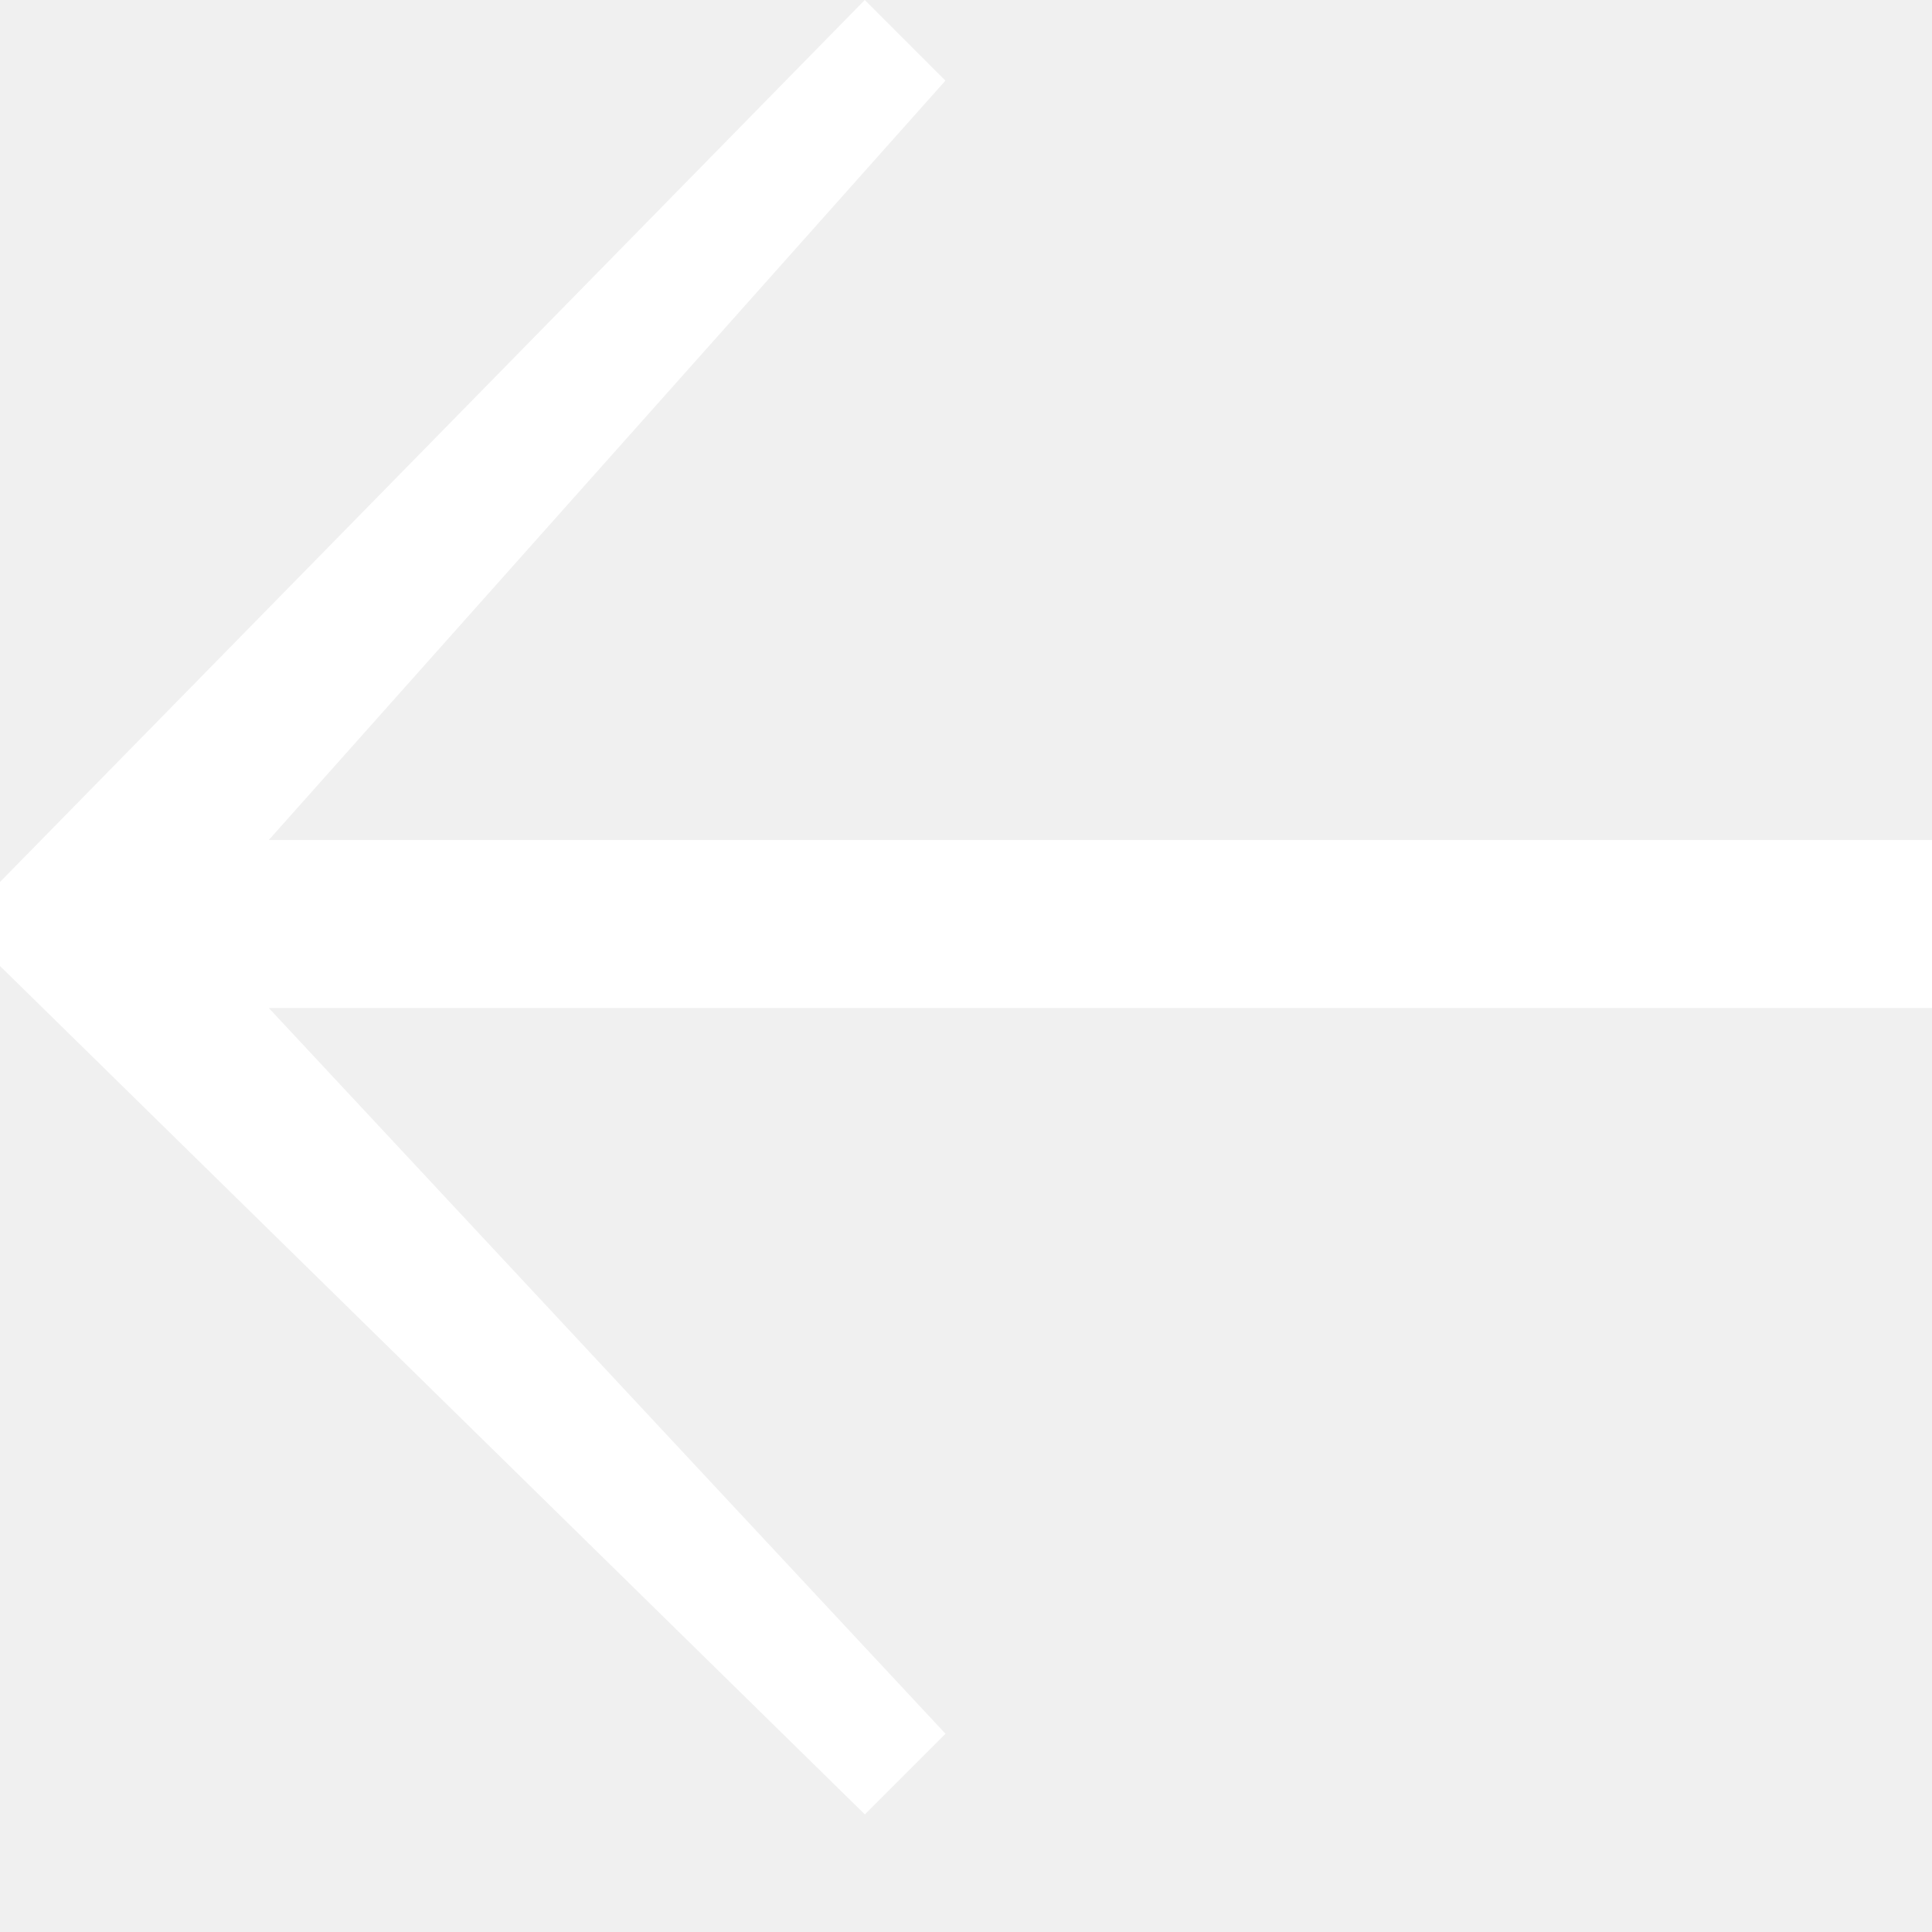
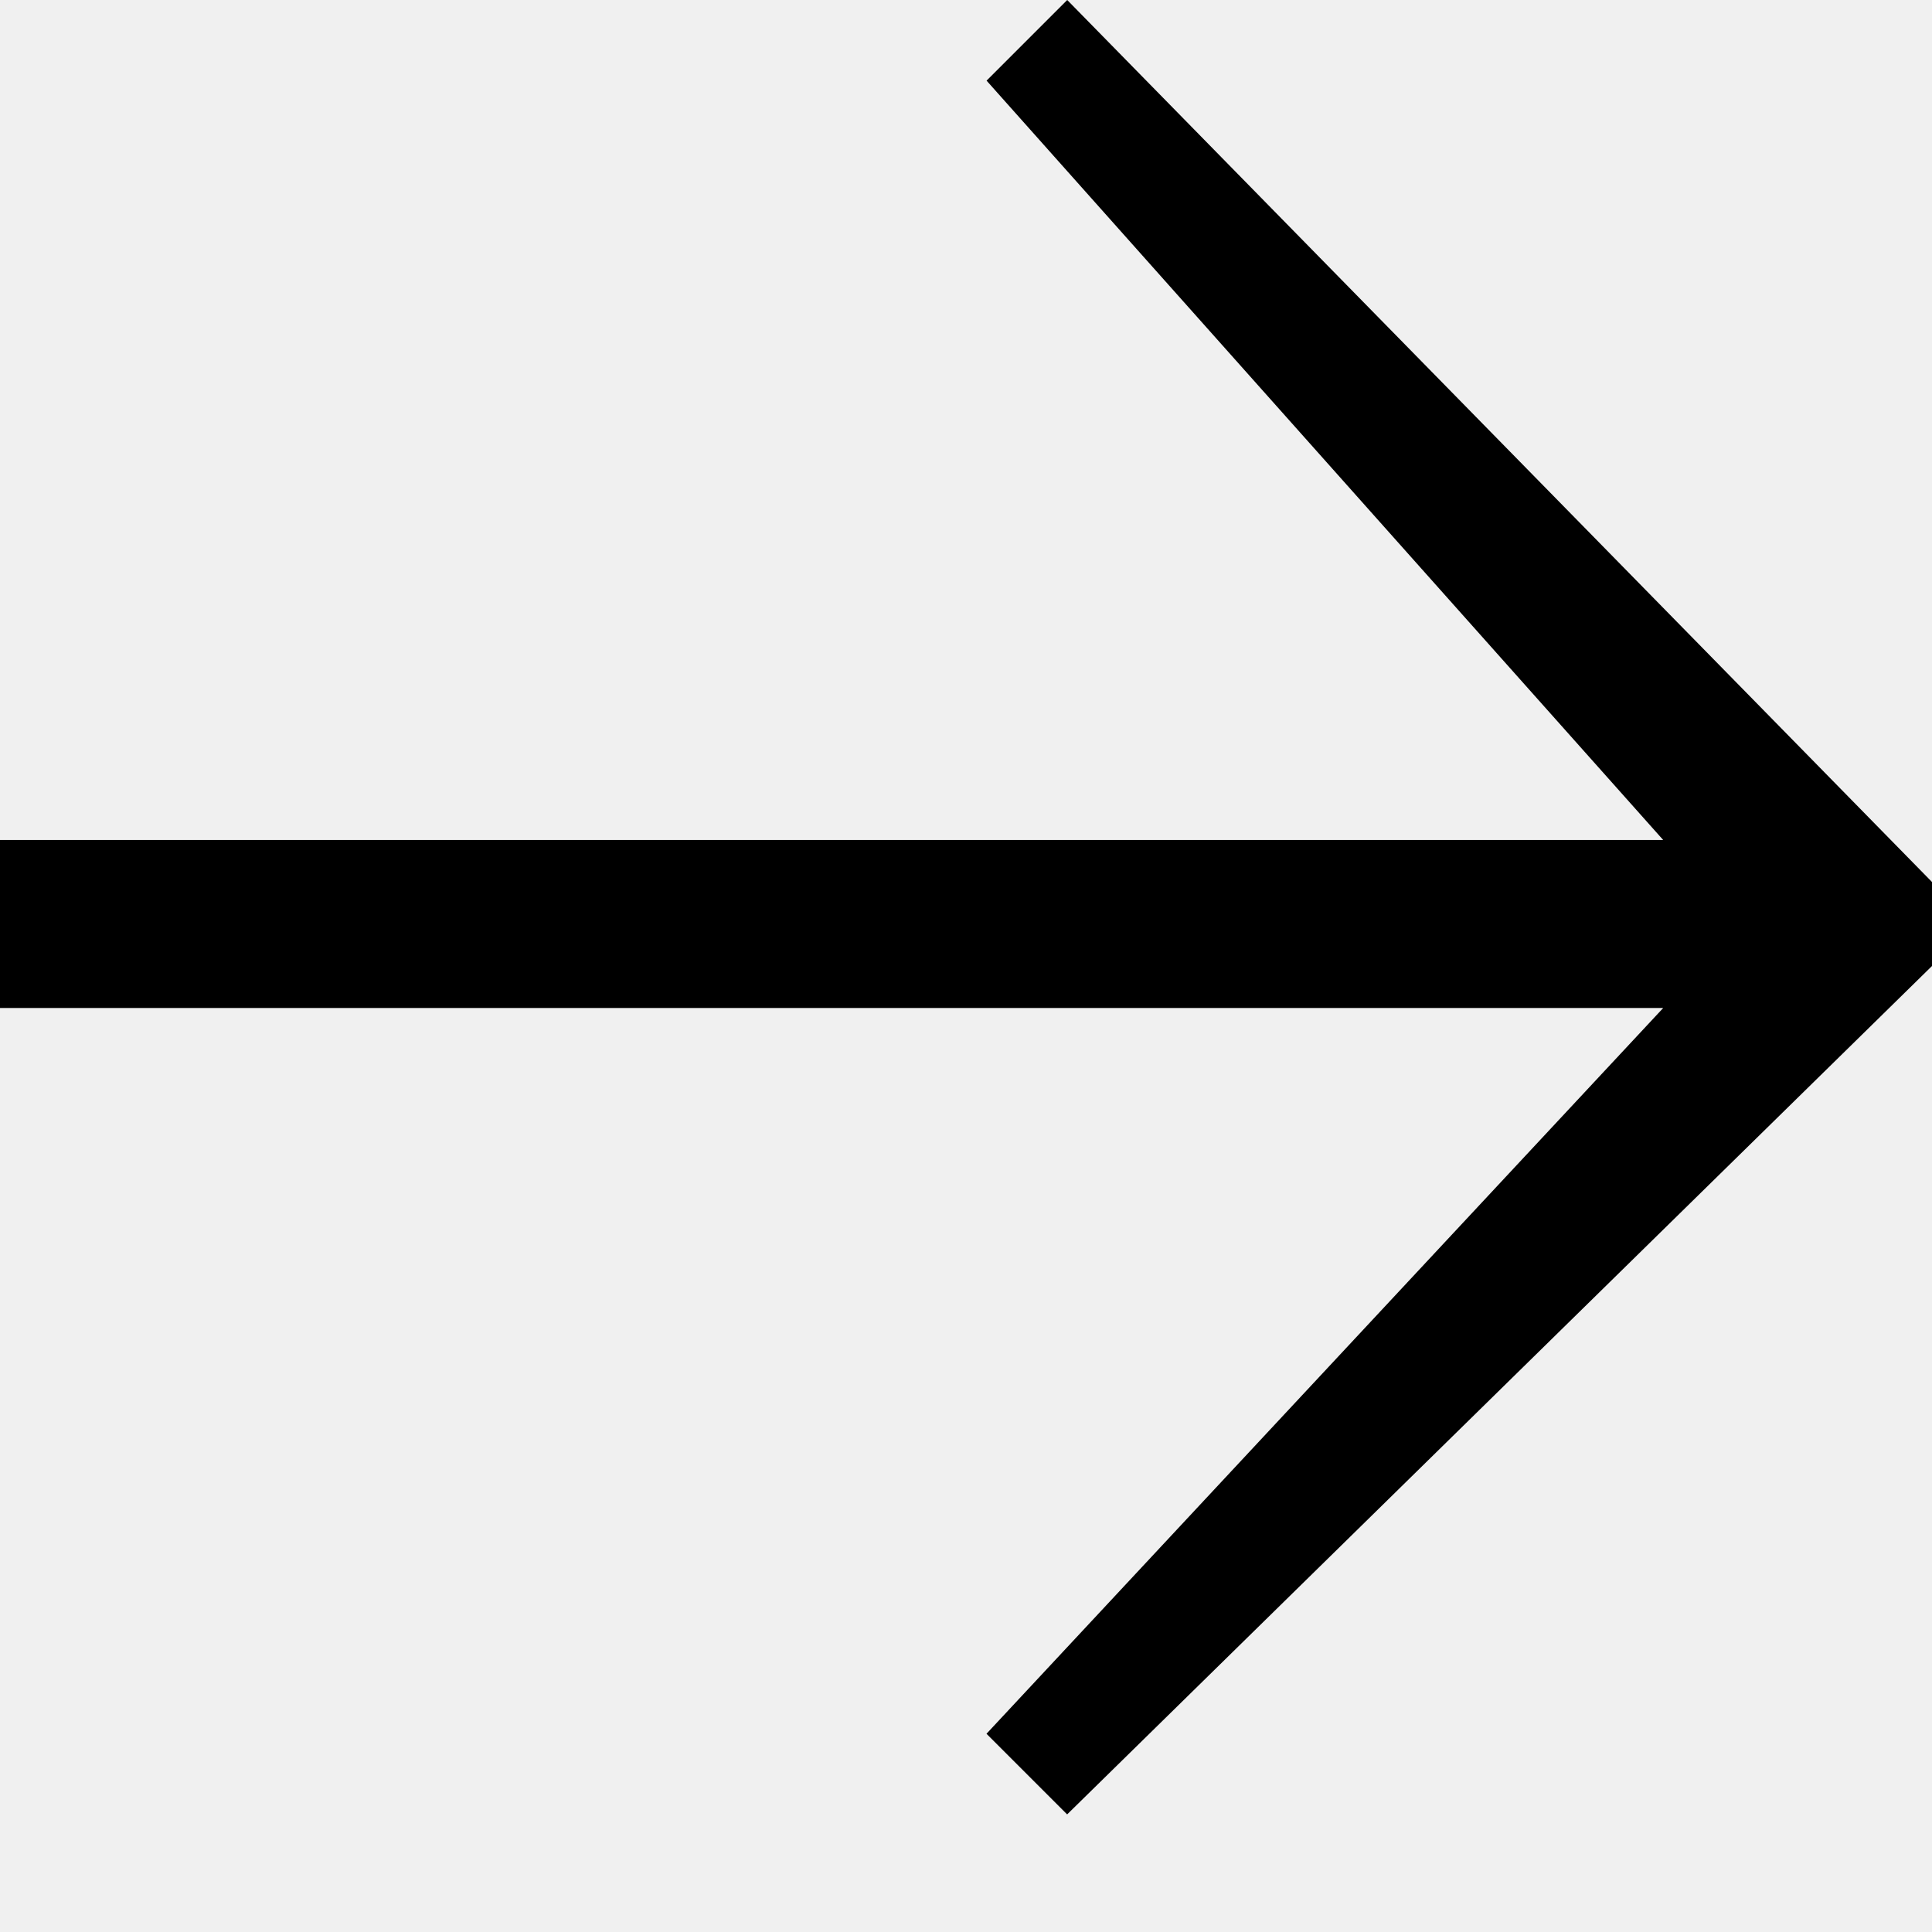
<svg xmlns="http://www.w3.org/2000/svg" width="23" height="23" viewBox="0 0 23 23">
-   <g fill="none">
-     <path d="M0 11.5l10.296 10.1.96-.96L3.2 12H23v-2H3.2L11.255.96l-.96-.96L0 10.5v1" fill="#fff" />
-     <path d="M11 32.313C-.75 32.313-10.31 22.753-10.31 11c0-11.75 9.56-21.312 21.313-21.312 11.752 0 21.313 9.56 21.313 21.312S22.753 32.313 11 32.313M11-11c-12.15 0-22 9.85-22 22s9.85 22 22 22 22-9.85 22-22-9.85-22-22-22" fill="#707070" />
+   <g fill="#000">
+     <path d="M23 11.5L12.704 21.6l-.96-.96L19.8 12H0v-2h19.8L11.745.96l.96-.96L23 10.5v1" fill="#000" />
+     <path d="M11 32.313C-.75 32.313-10.31 22.753-10.31 11c0-11.75 9.56-21.312 21.313-21.312 11.752 0 21.313 9.56 21.313 21.312S22.753 32.313 11 32.313M11-11c-12.15 0-22 9.85-22 22s9.85 22 22 22 22-9.85 22-22-9.85-22-22-22" fill="none" />
  </g>
</svg>
